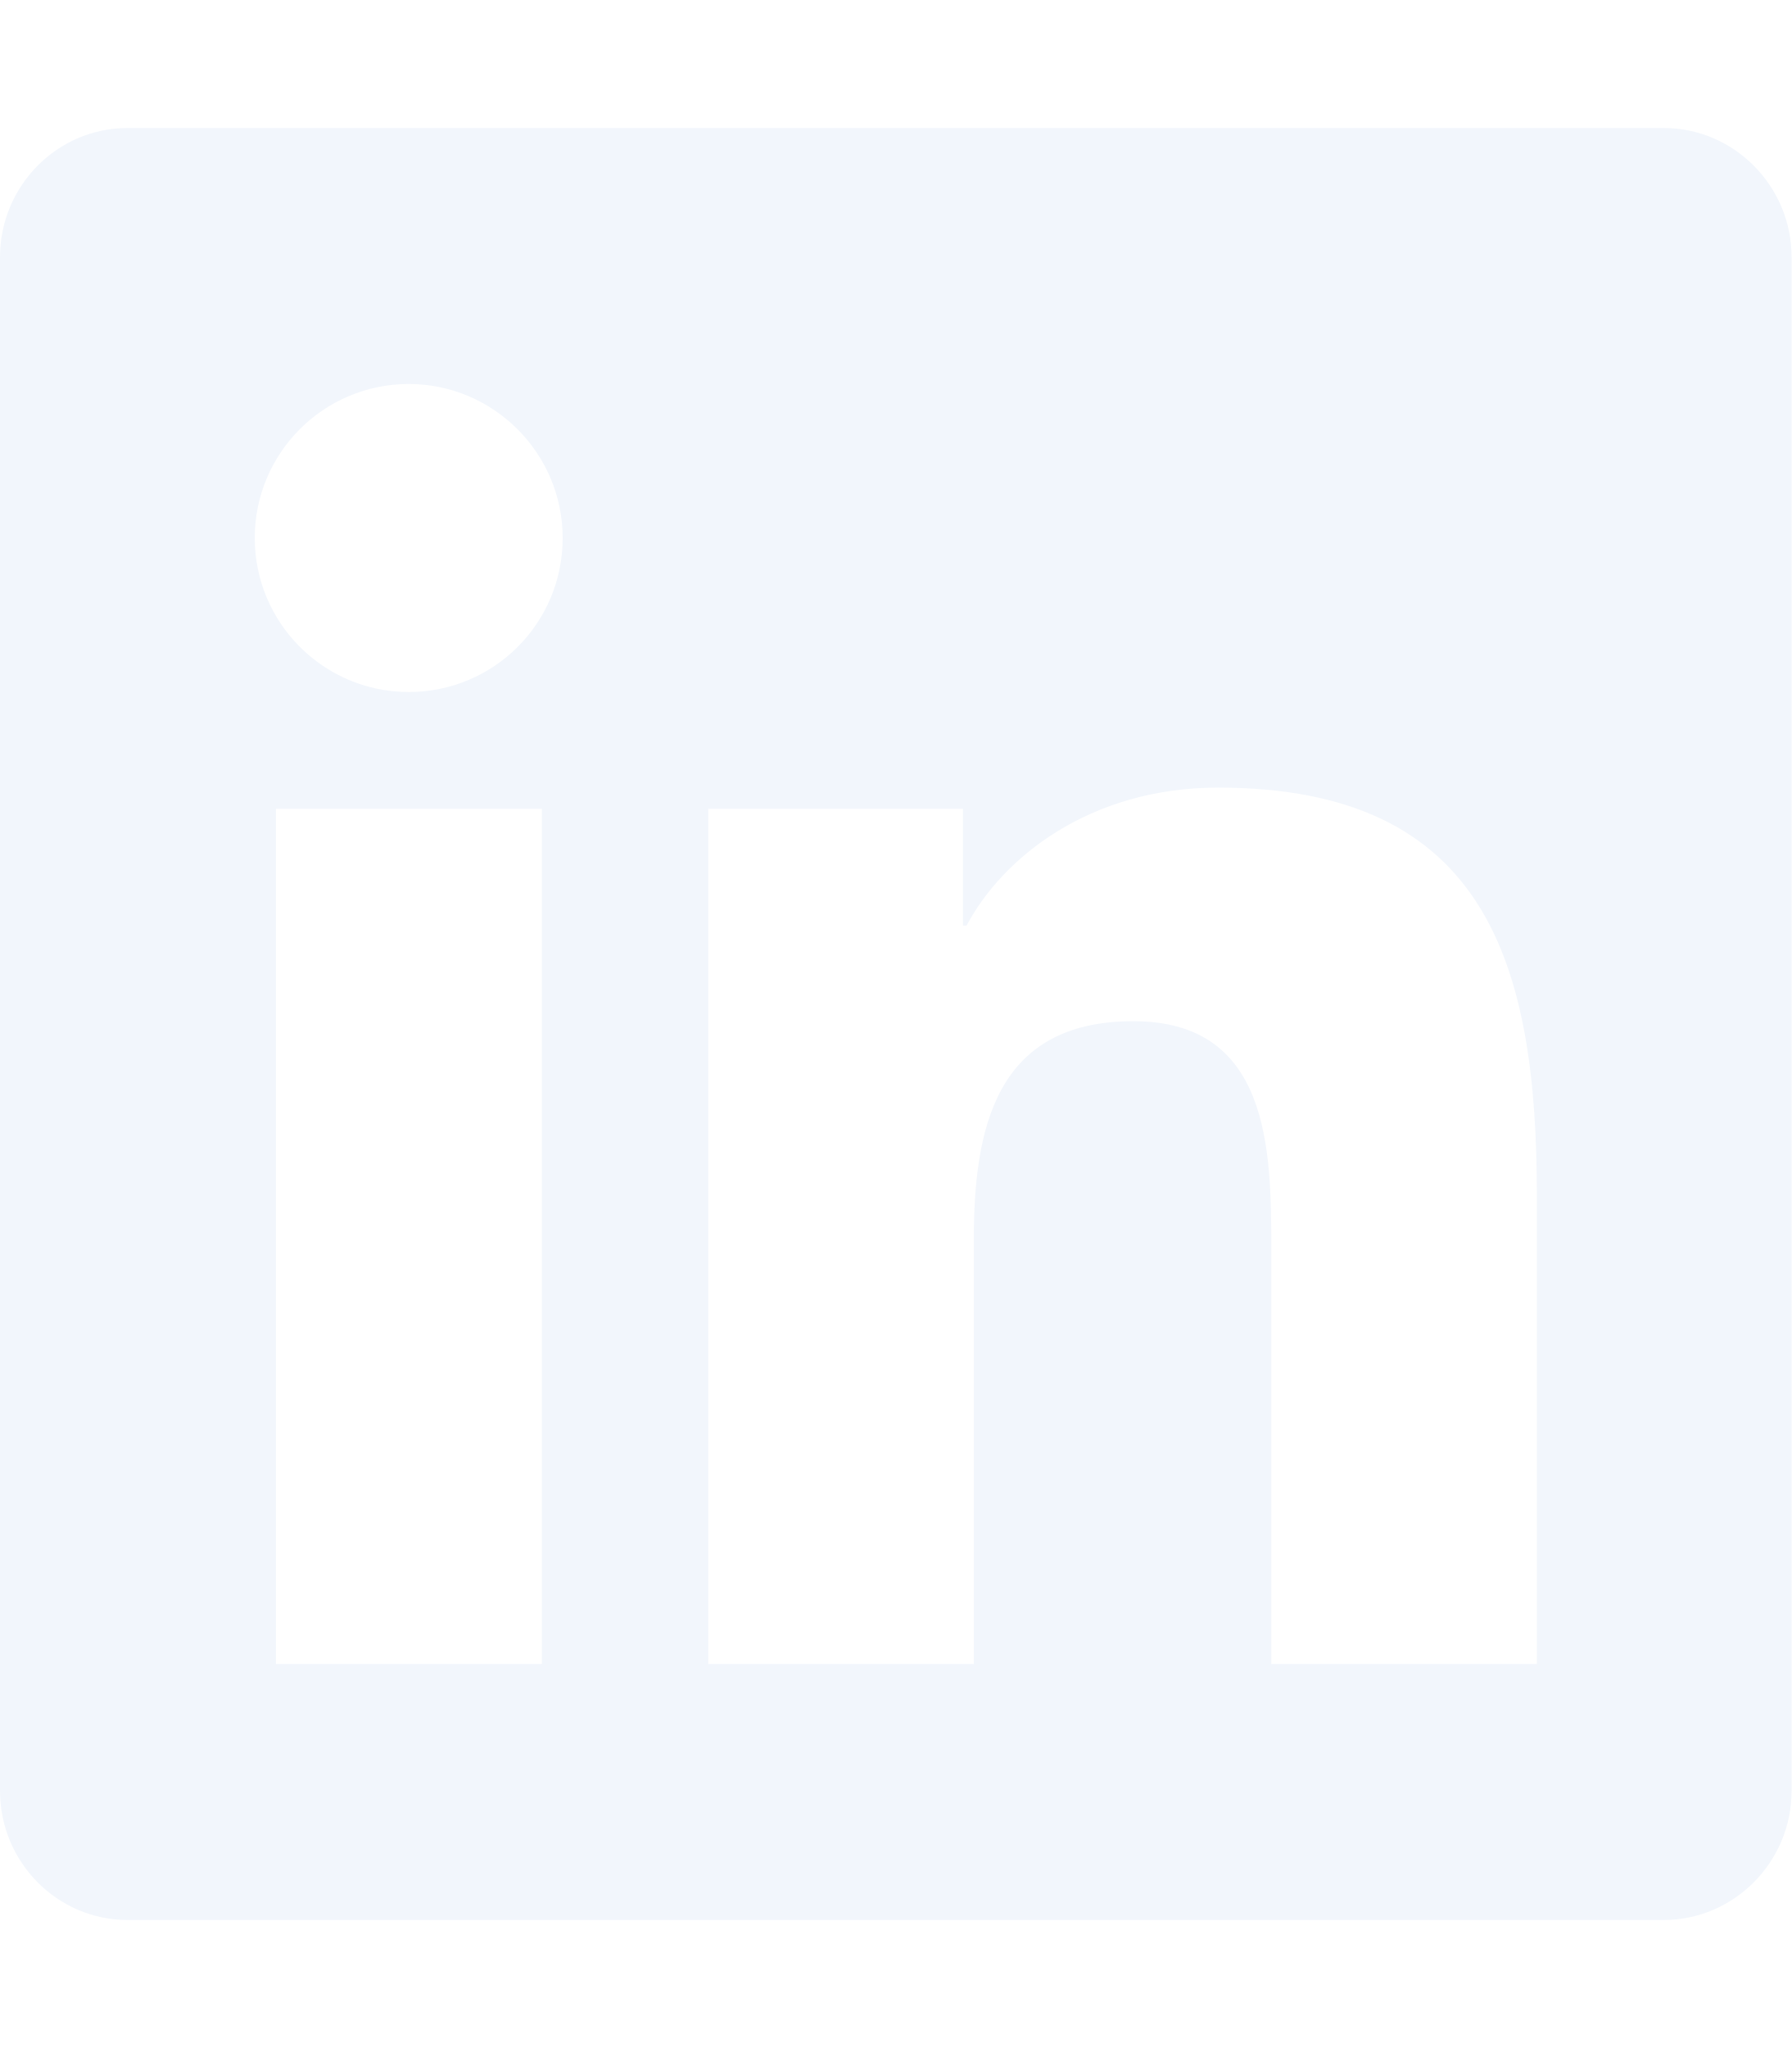
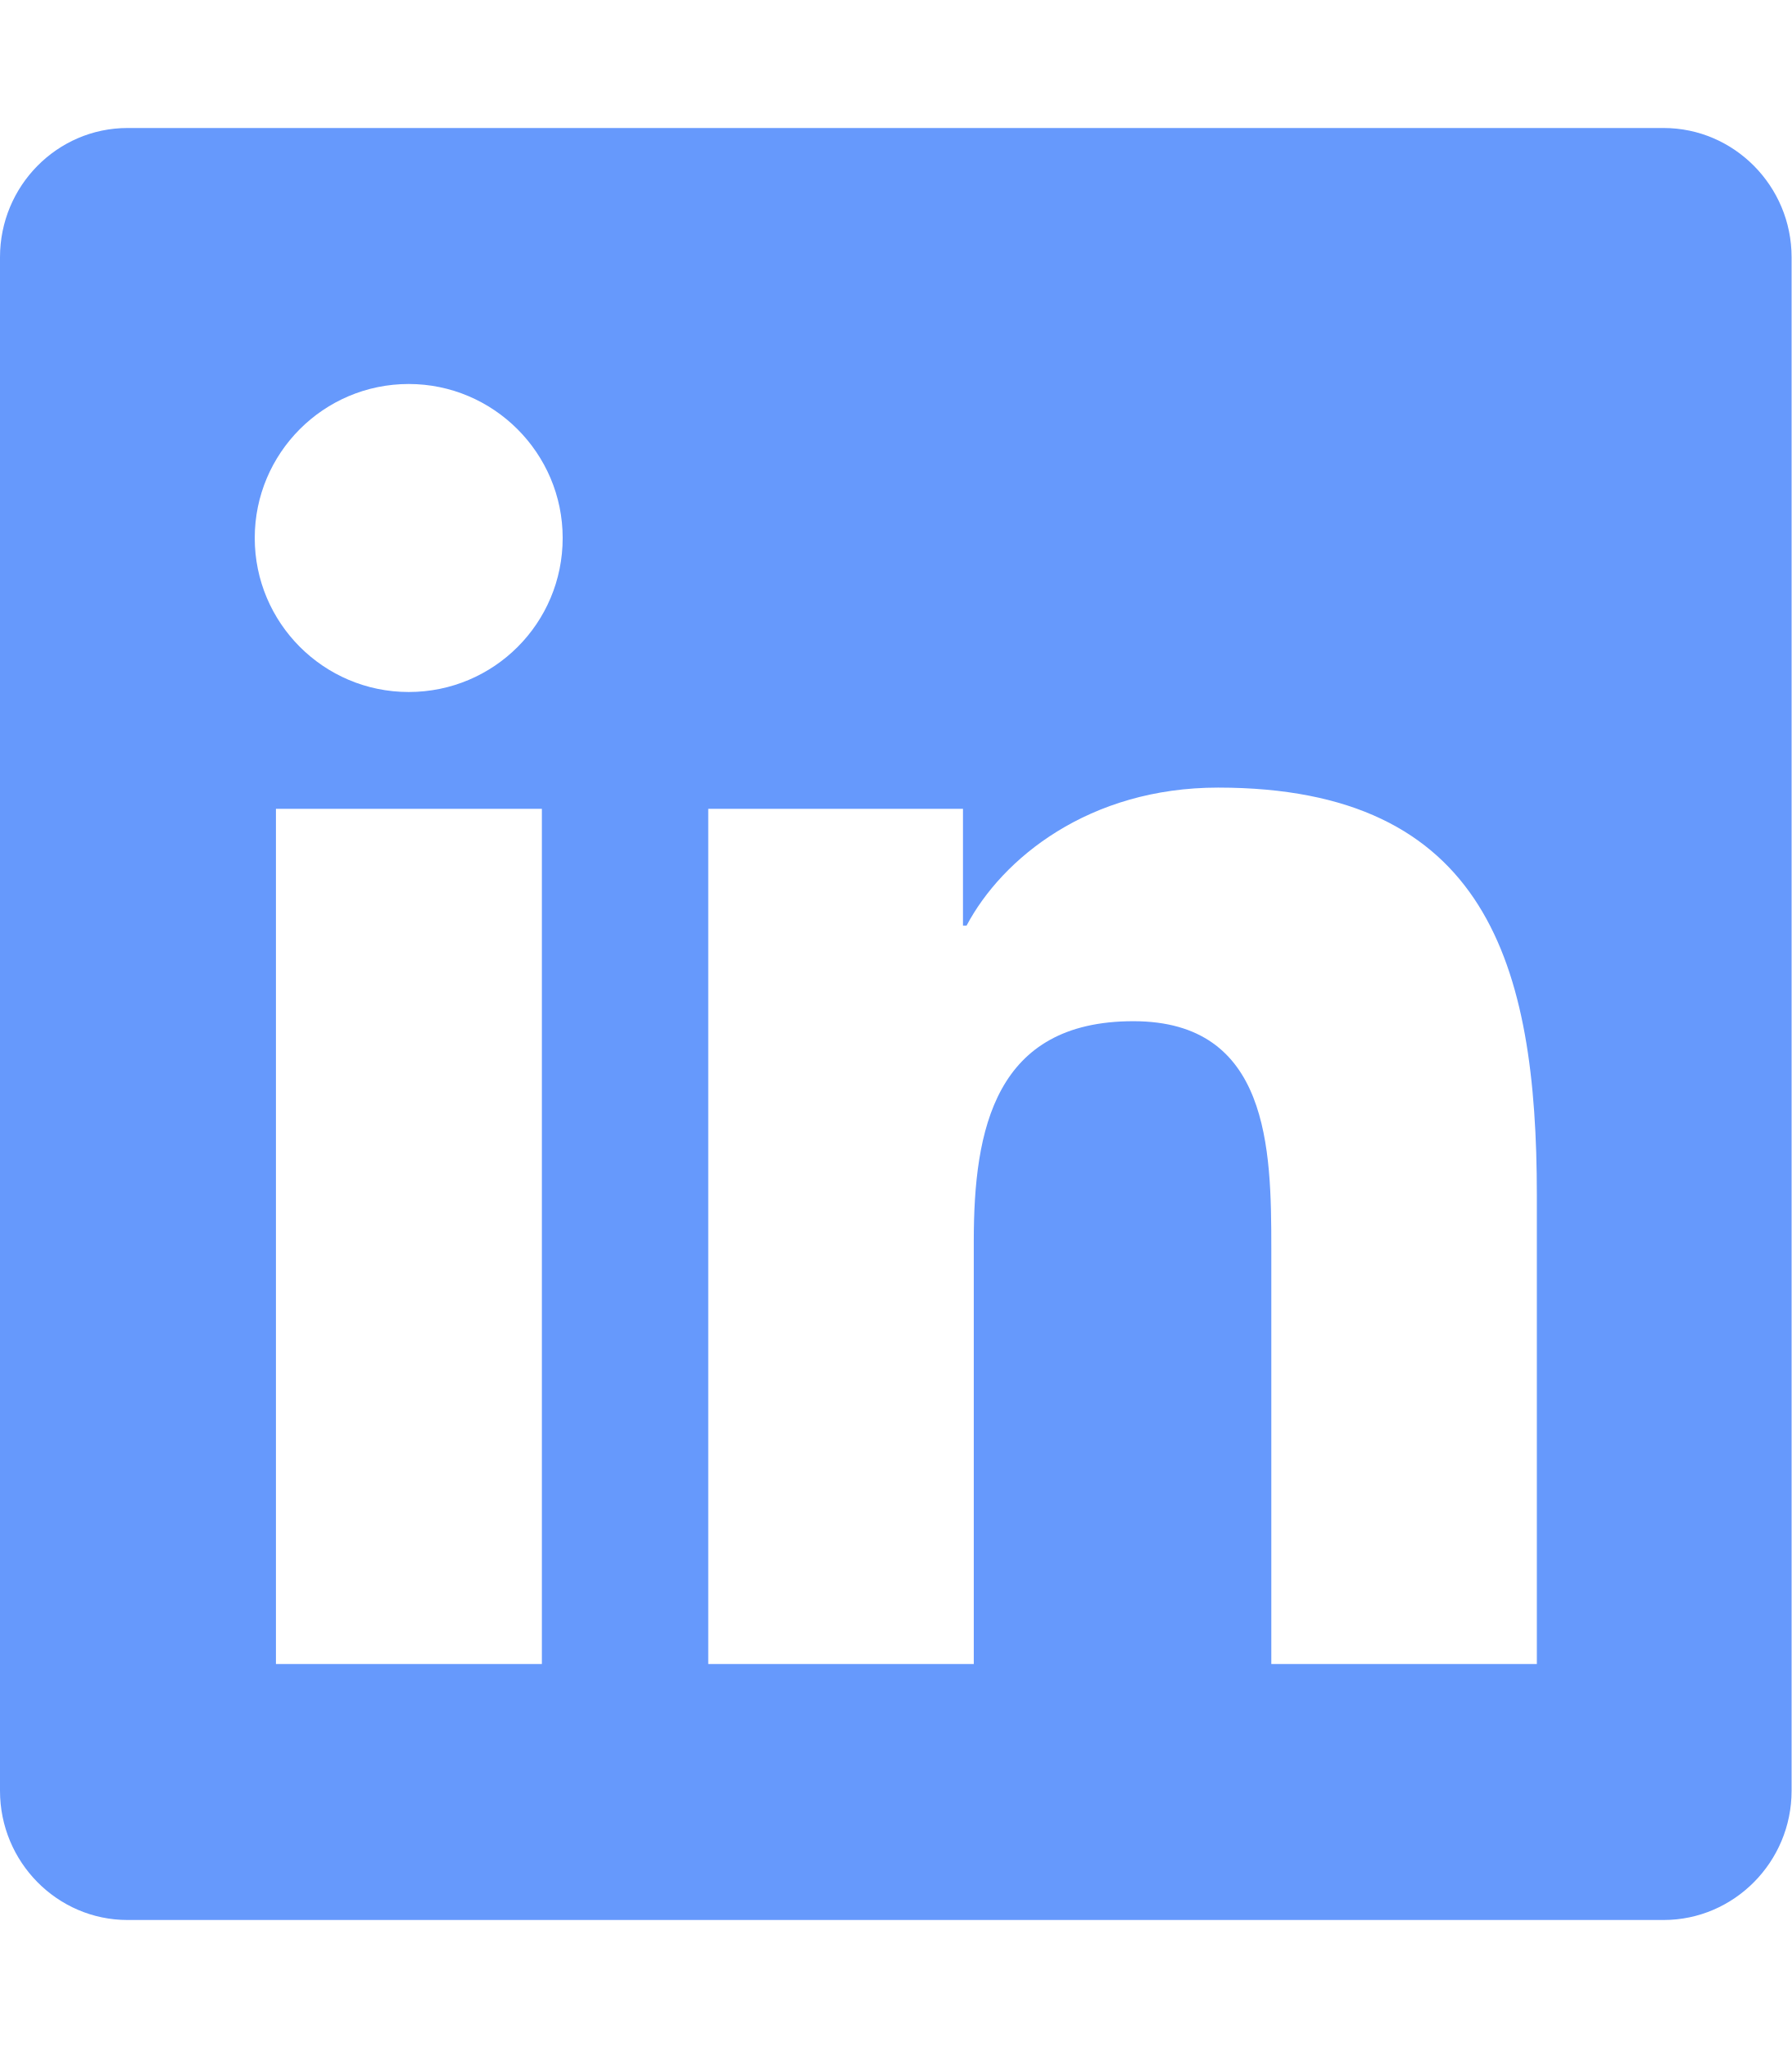
<svg xmlns="http://www.w3.org/2000/svg" version="1.1" id="Layer_1" x="0px" y="0px" viewBox="0 0 448 512" style="enable-background:new 0 0 448 512;" xml:space="preserve">
  <style type="text/css">
- 	.st0{fill:#F2F6FC;}
+ 	.st0{fill:#6699fc;}
</style>
  <path class="st0" d="M416,32H31.9C14.3,32,0,46.5,0,64.3v383.4C0,465.5,14.3,480,31.9,480H416c17.6,0,32-14.5,32-32.3V64.3  C448,46.5,433.6,32,416,32z M135.4,416H69V202.2h66.5V416H135.4z M102.2,173c-21.3,0-38.5-17.3-38.5-38.5S80.9,96,102.2,96  c21.2,0,38.5,17.3,38.5,38.5C140.7,155.8,123.5,173,102.2,173z M384.3,416h-66.4V312c0-24.8-0.5-56.7-34.5-56.7  c-34.6,0-39.9,27-39.9,54.9V416h-66.4V202.2h63.7v29.2h0.9c8.9-16.8,30.6-34.5,62.9-34.5c67.2,0,79.7,44.3,79.7,101.9V416z" />
</svg>
